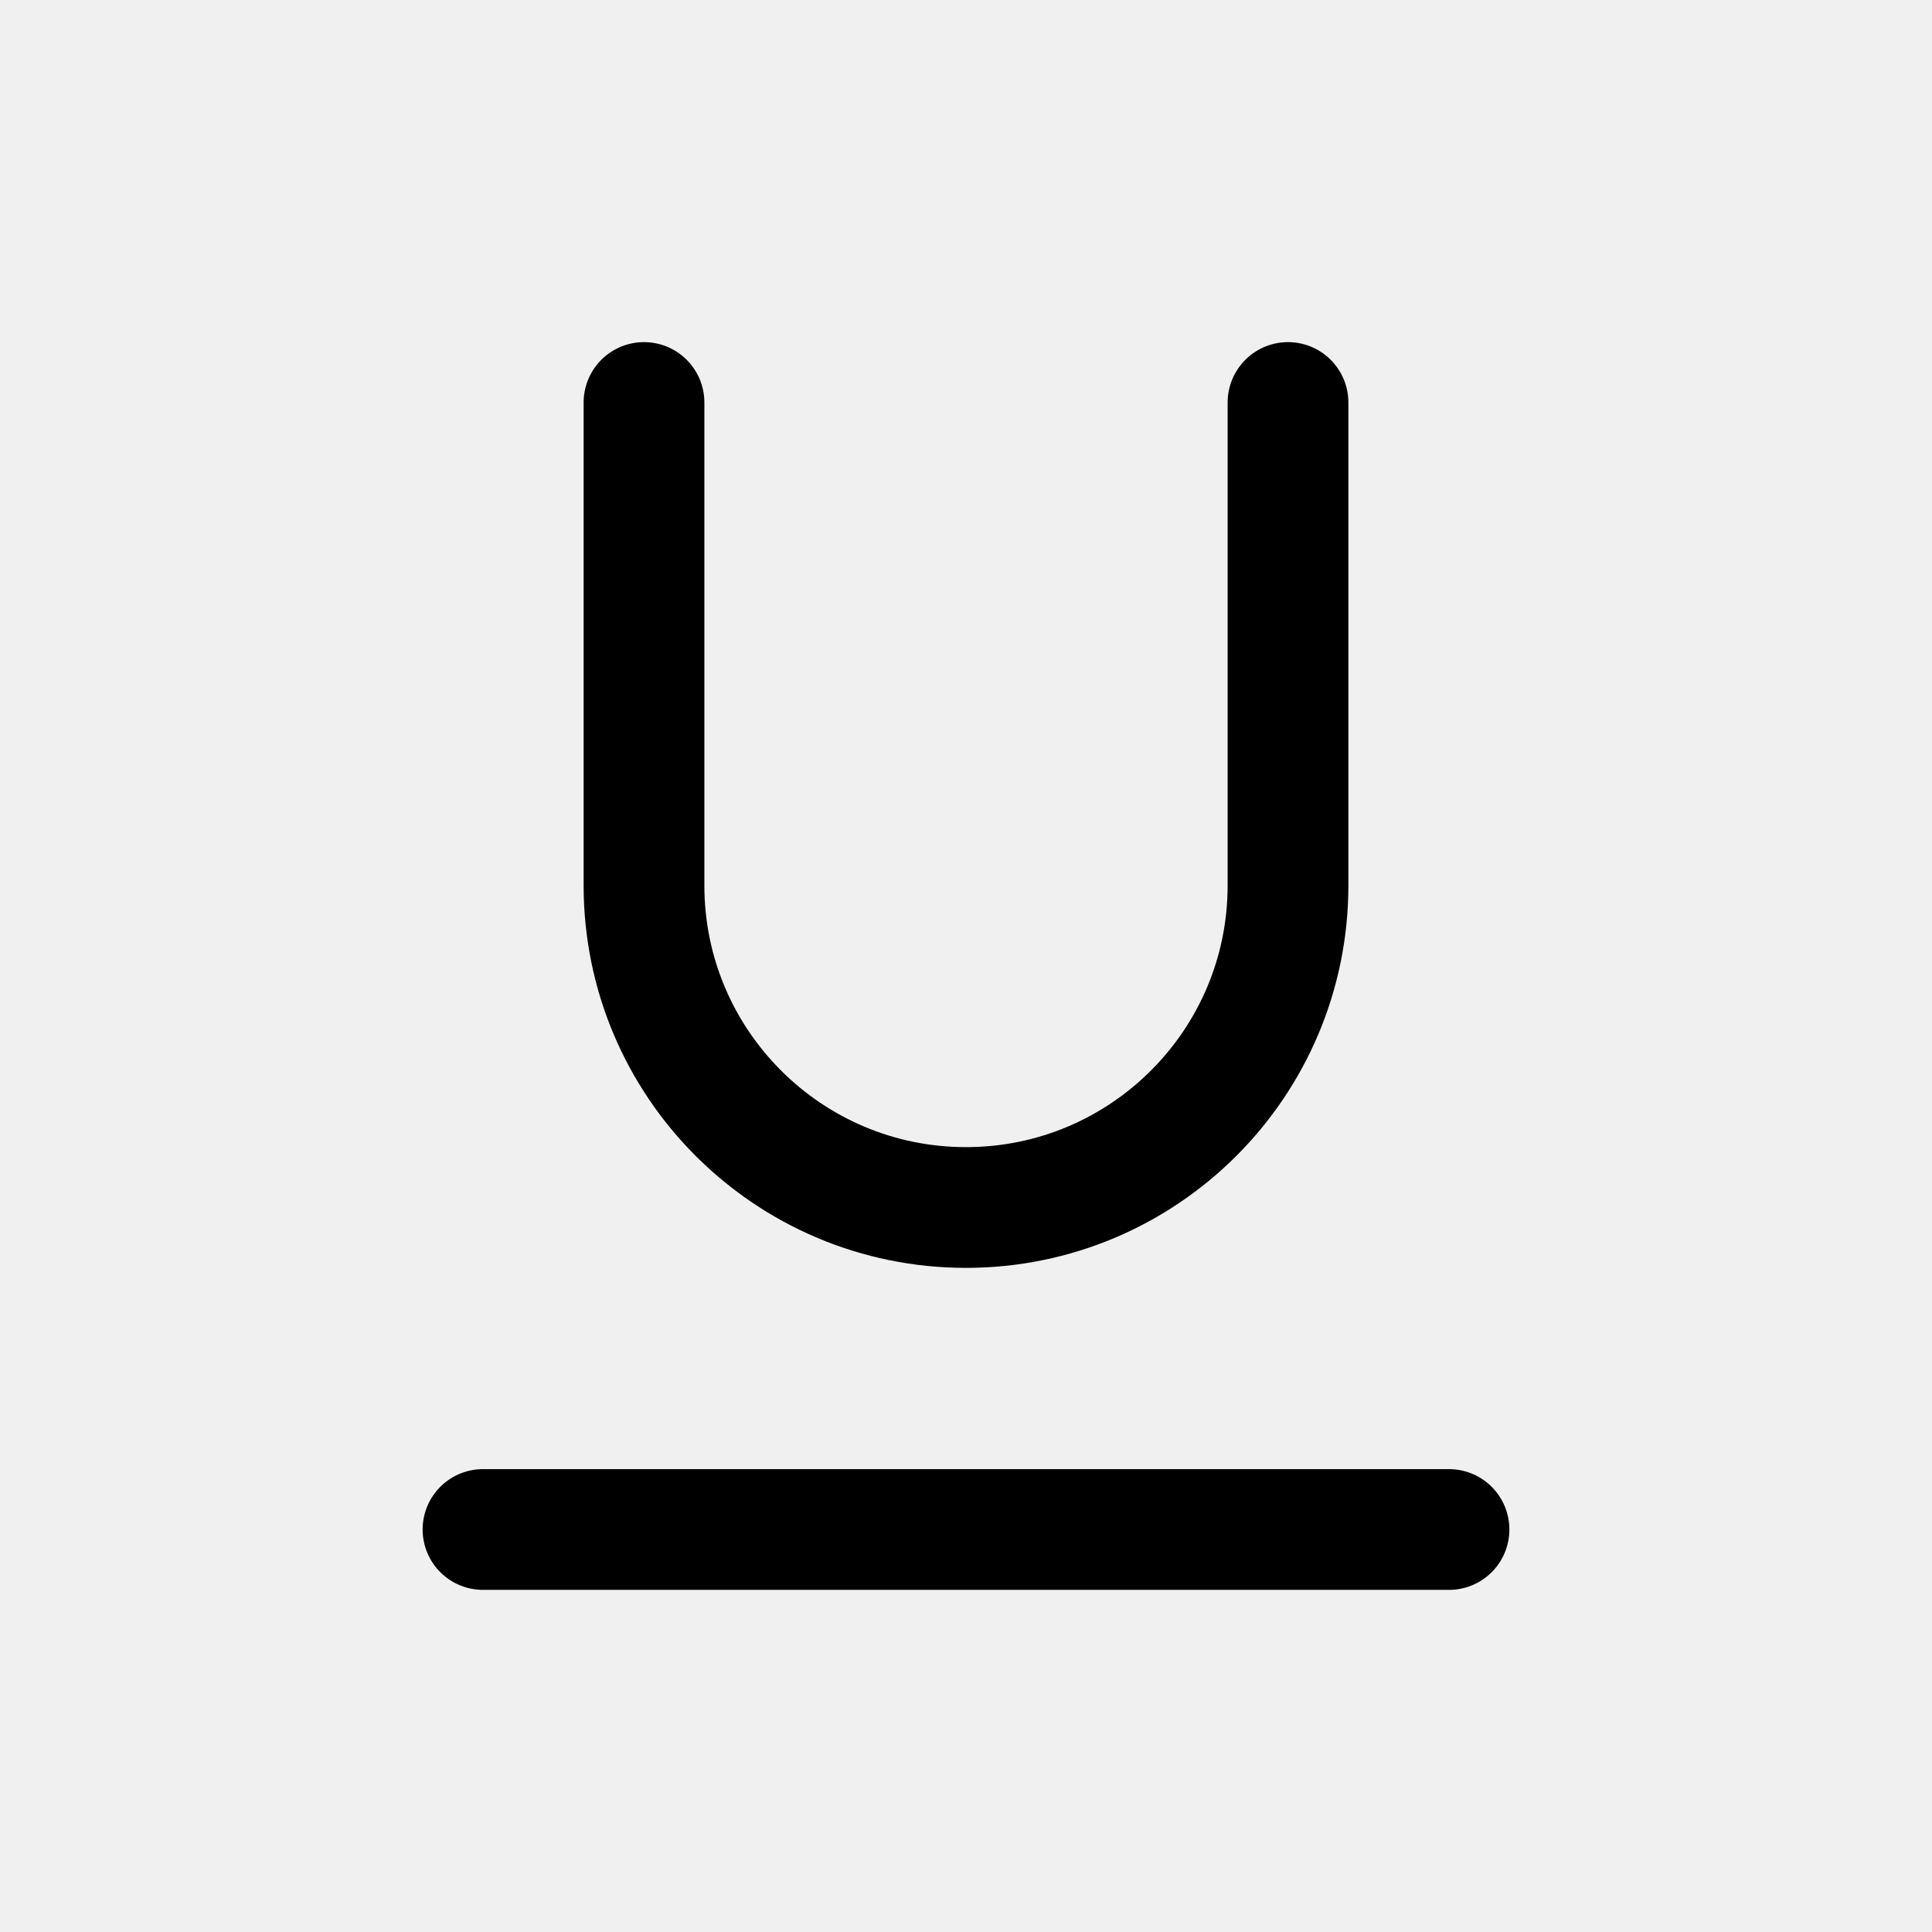
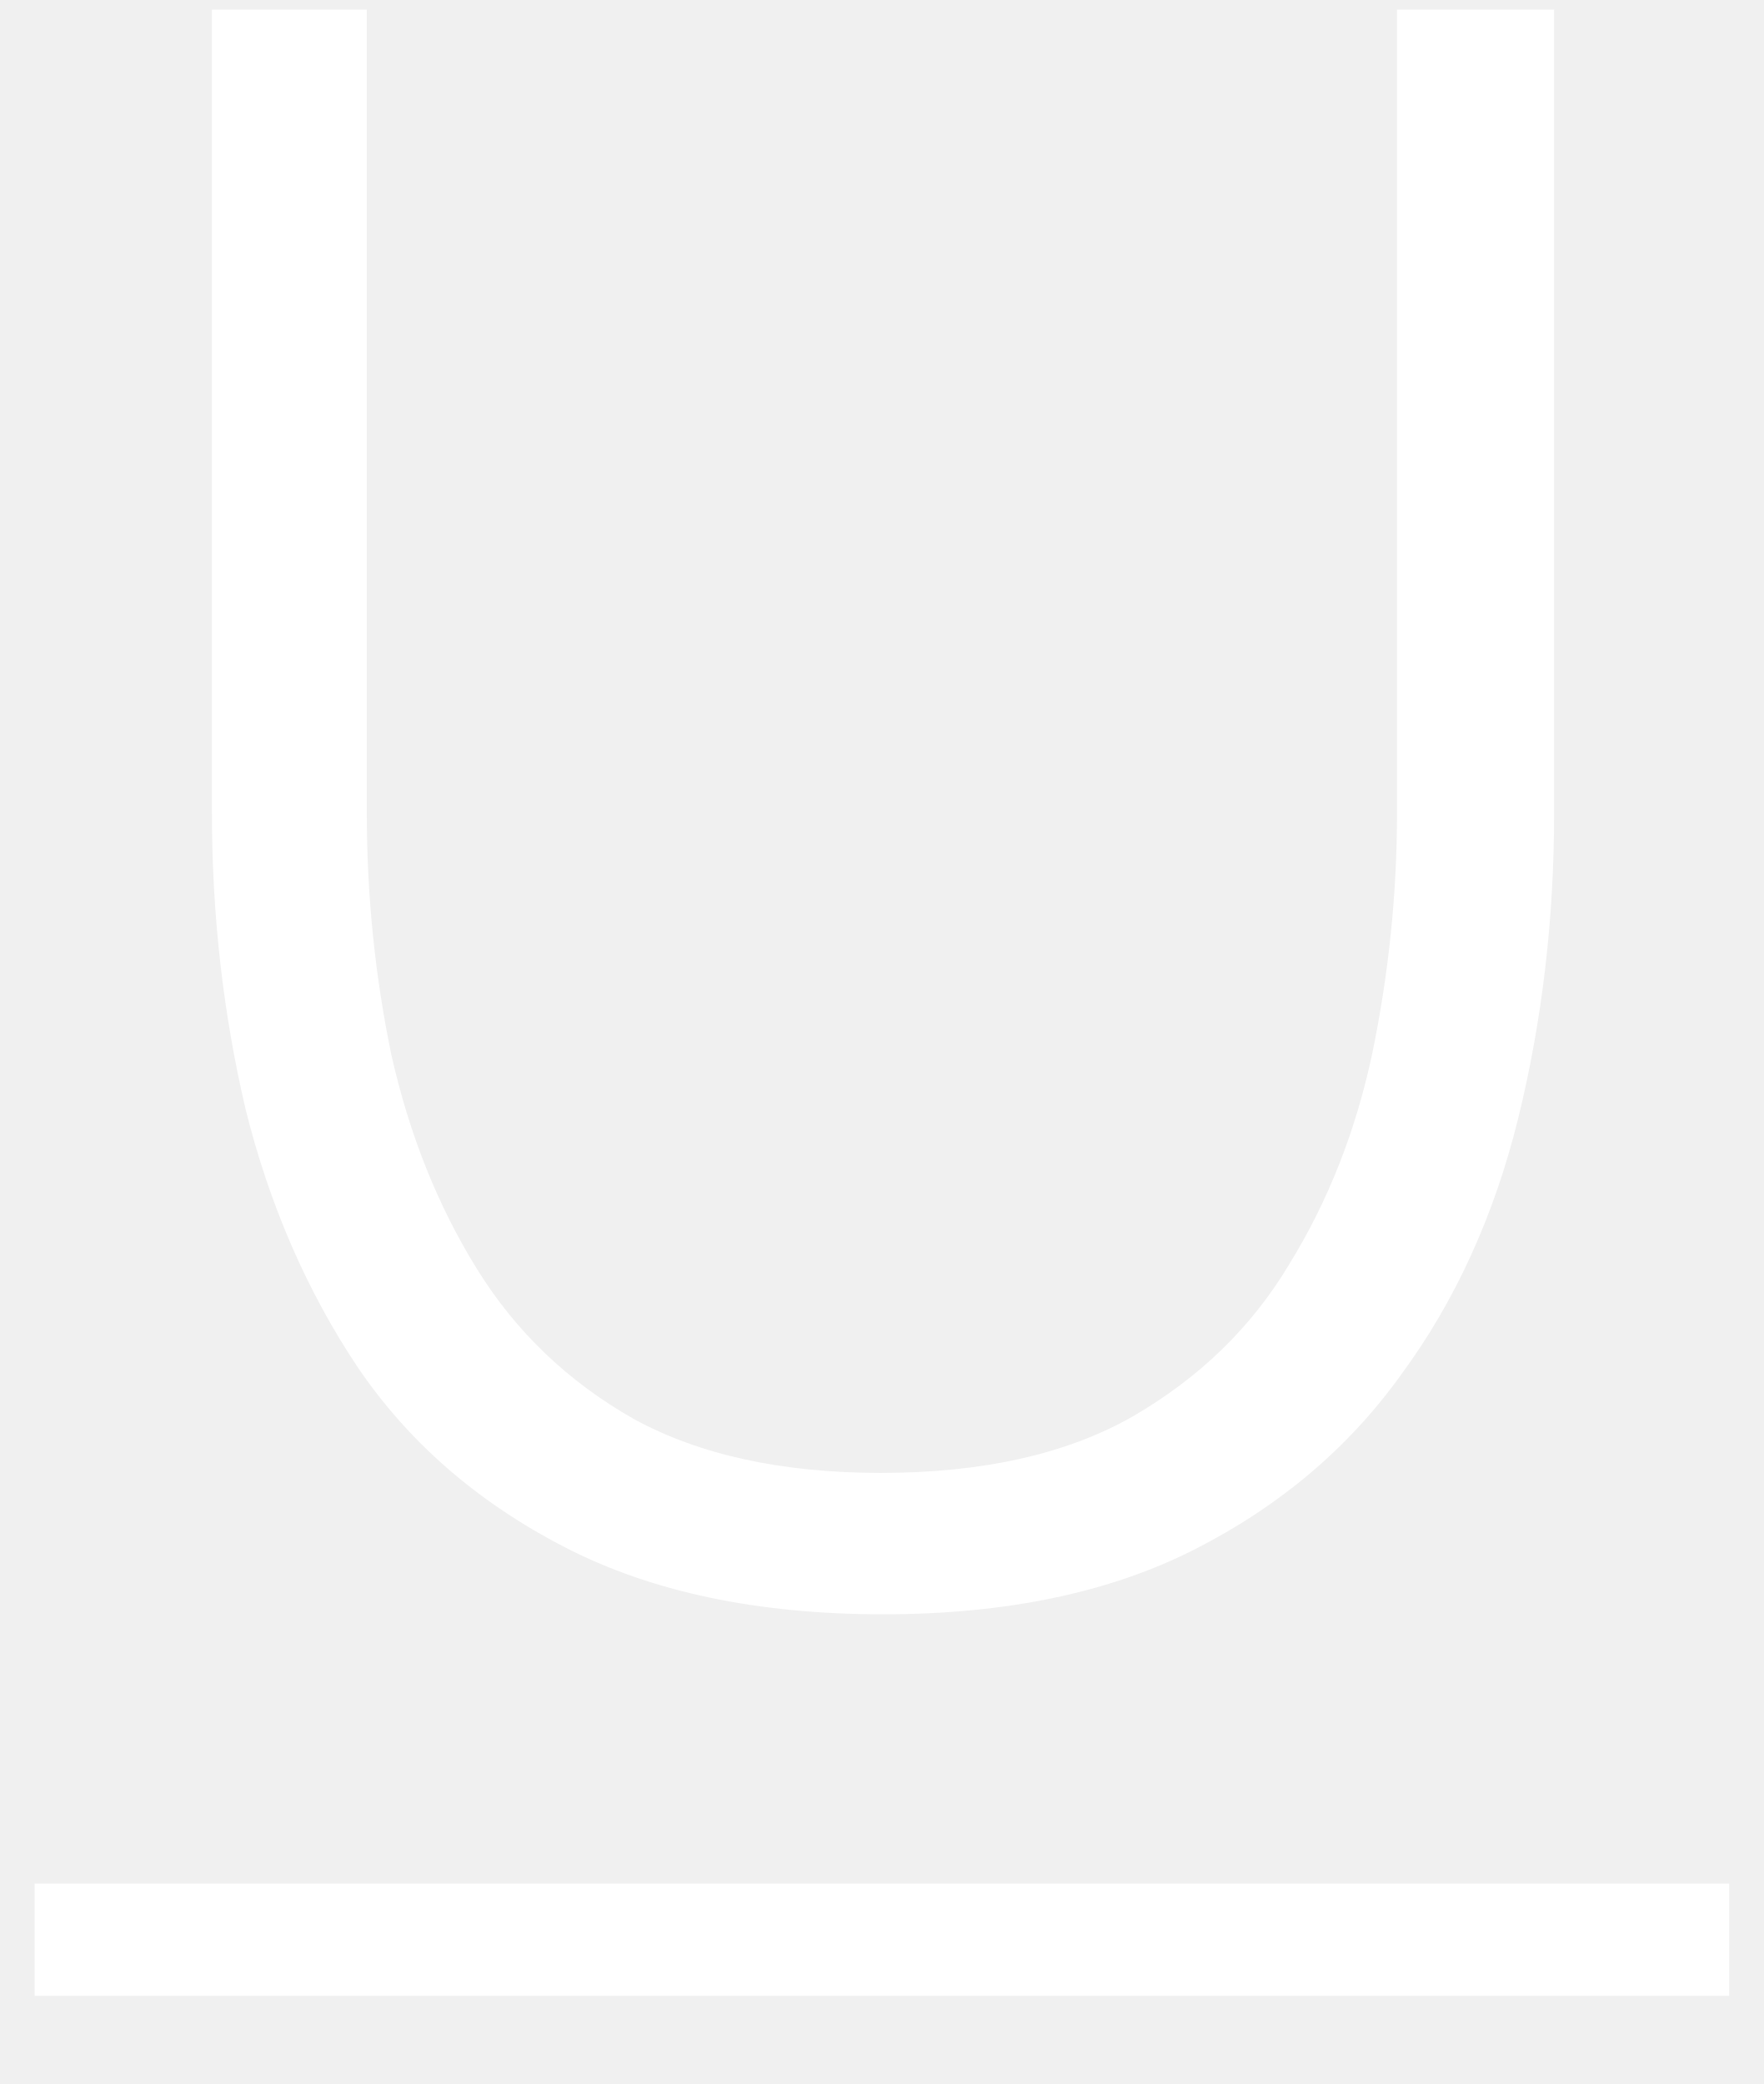
- <svg xmlns="http://www.w3.org/2000/svg" width="24px" height="24px" stroke-width="1.5" viewBox="0 0 24 24" fill="none" color="#000000">
-   <path d="M16 5V11C16 13.209 14.209 15 12 15V15C9.791 15 8 13.209 8 11V5" stroke="#000000" stroke-width="1.5" stroke-linecap="round" stroke-linejoin="round" />
-   <path d="M6 19L18 19" stroke="#000000" stroke-width="1.5" stroke-linecap="round" stroke-linejoin="round" />
+ <svg xmlns="http://www.w3.org/2000/svg" width="11" height="13" viewBox="0 0 11 13" fill="none">
+   <path d="M5.508 10.07C4.724 10.07 4.061 9.93 3.52 9.65C2.978 9.37 2.549 8.997 2.232 8.53C1.914 8.054 1.681 7.517 1.532 6.92C1.392 6.323 1.322 5.707 1.322 5.072V0.06H2.288V5.072C2.288 5.585 2.339 6.089 2.442 6.584C2.554 7.079 2.731 7.522 2.974 7.914C3.216 8.306 3.543 8.619 3.954 8.852C4.364 9.076 4.878 9.188 5.494 9.188C6.128 9.188 6.651 9.071 7.062 8.838C7.482 8.595 7.808 8.278 8.042 7.886C8.284 7.494 8.457 7.055 8.56 6.57C8.662 6.075 8.714 5.576 8.714 5.072V0.06H9.694V5.072C9.694 5.735 9.619 6.369 9.47 6.976C9.32 7.583 9.078 8.115 8.742 8.572C8.415 9.029 7.986 9.393 7.454 9.664C6.922 9.935 6.273 10.07 5.508 10.07Z" fill="white" />
+   <path d="M0.216 11.75H10.786V12.45H0.216V11.75Z" fill="white" />
</svg>
